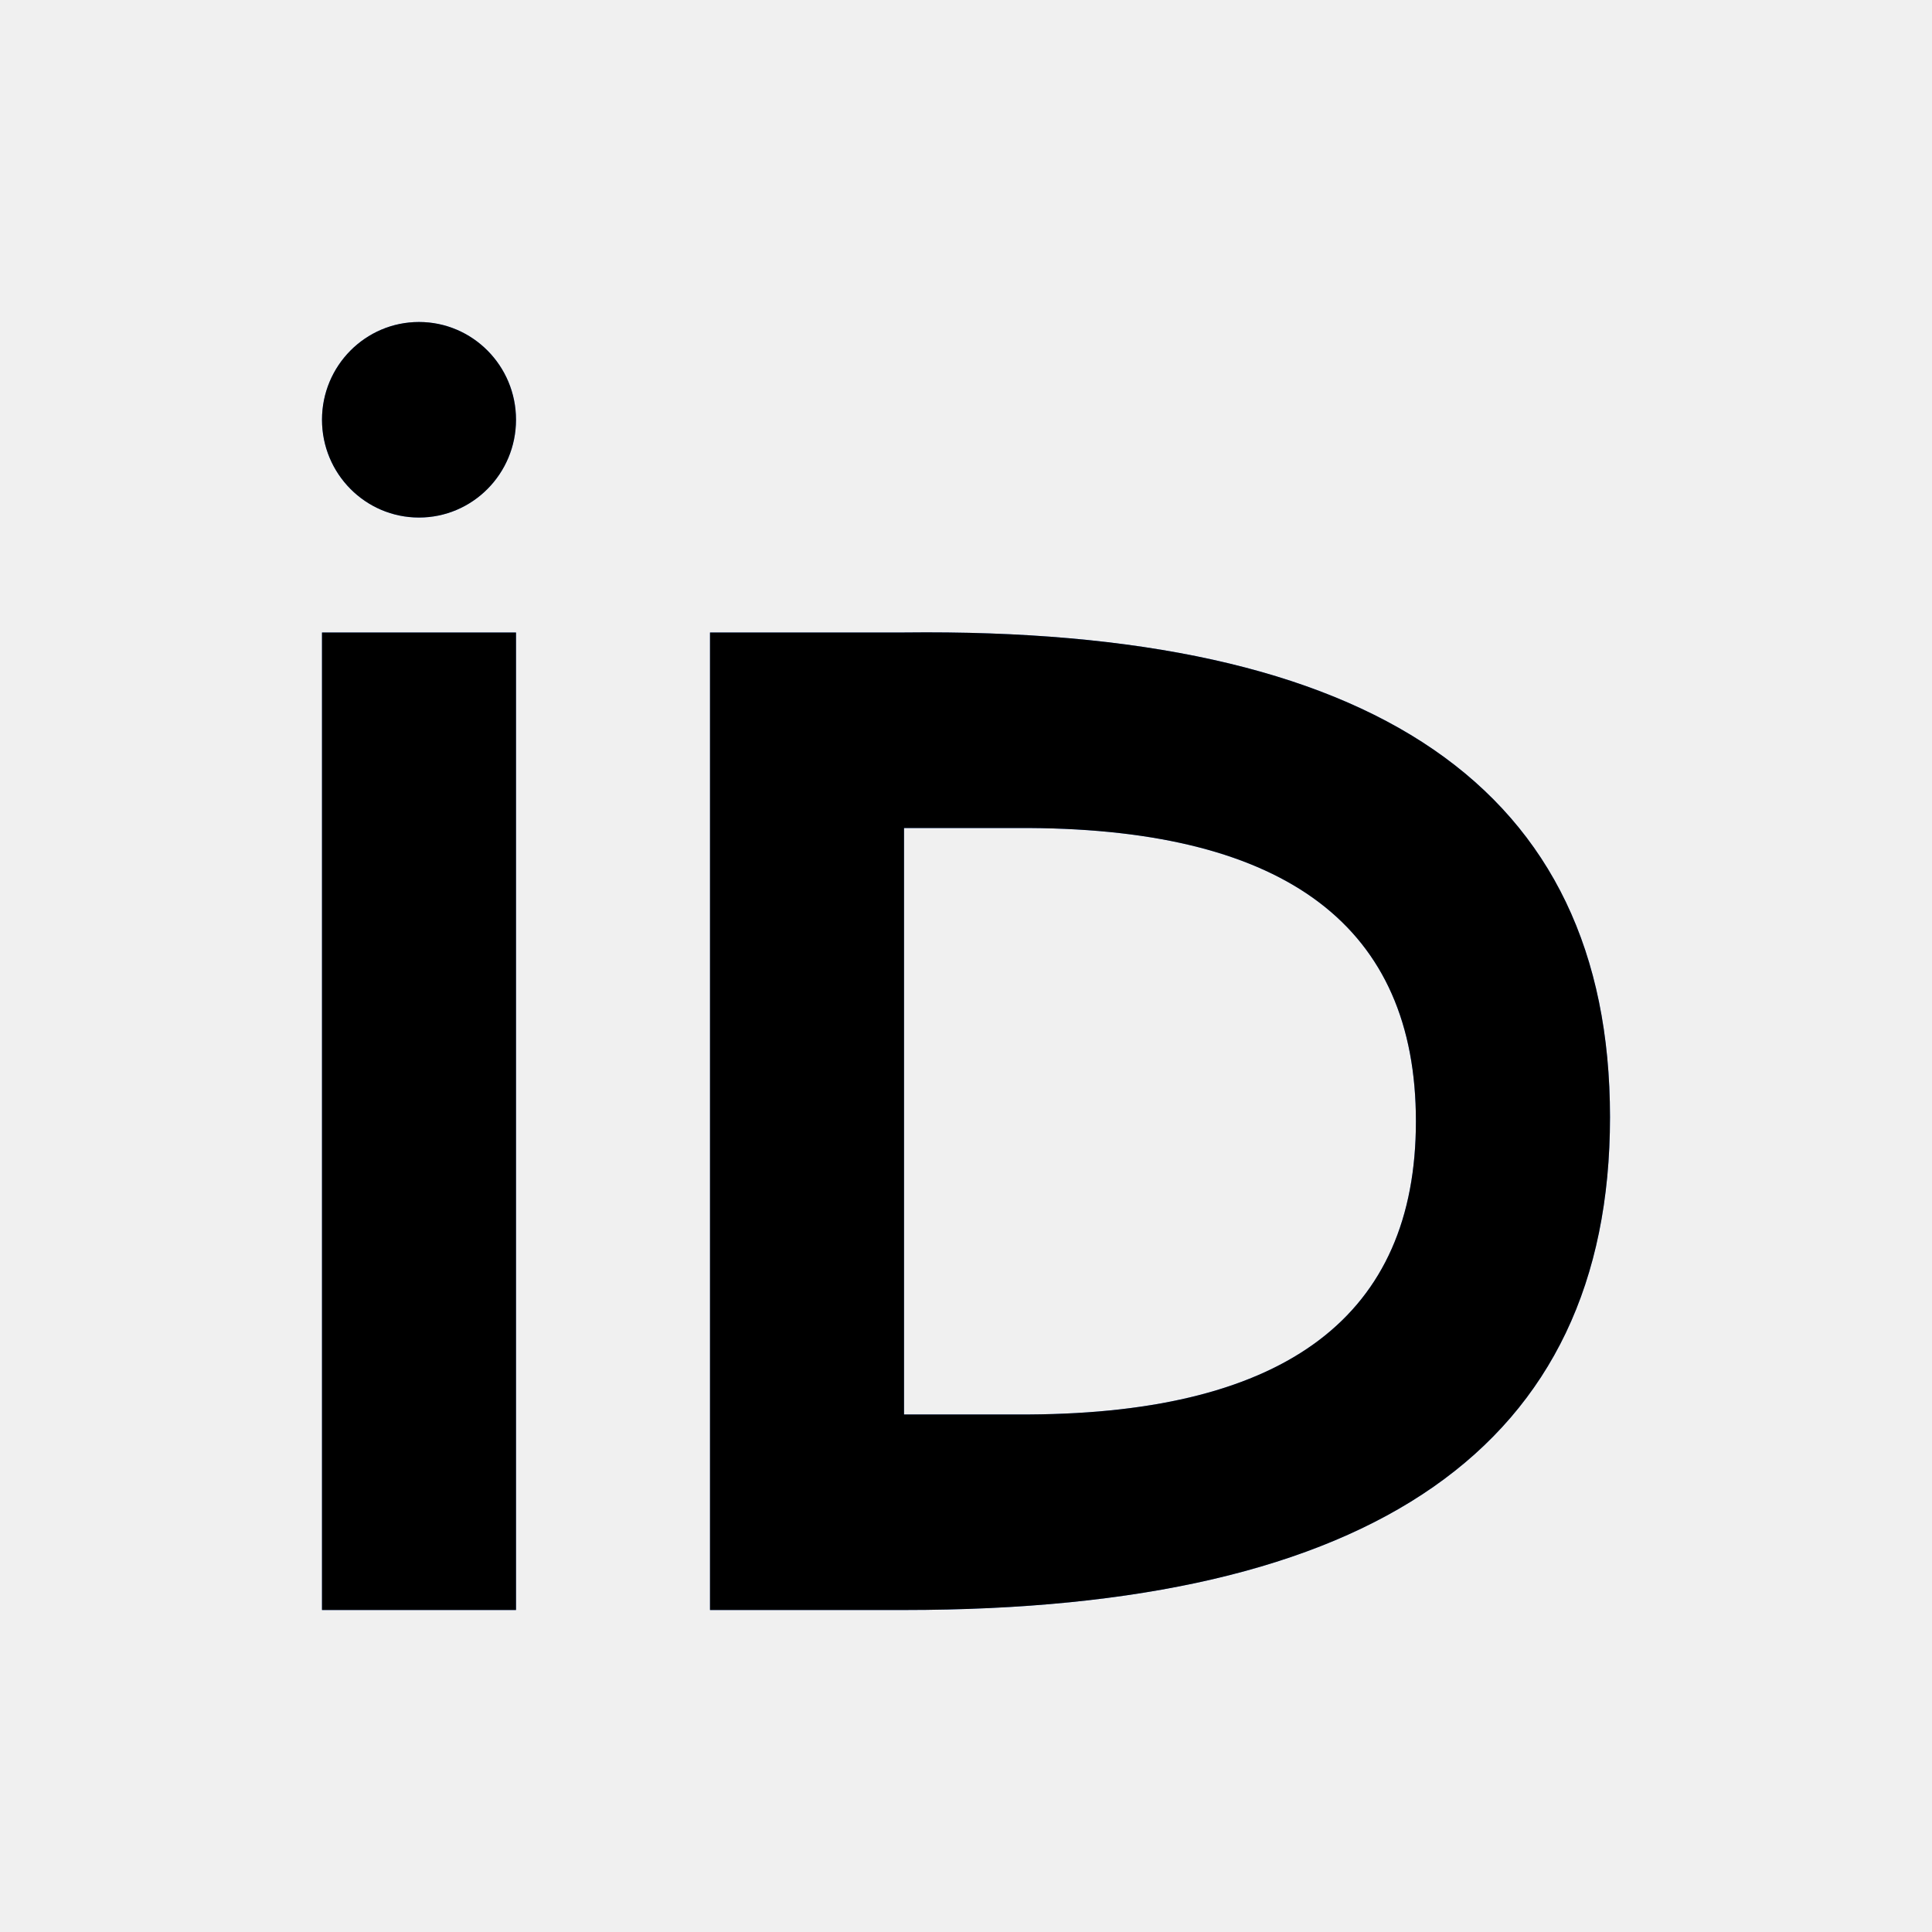
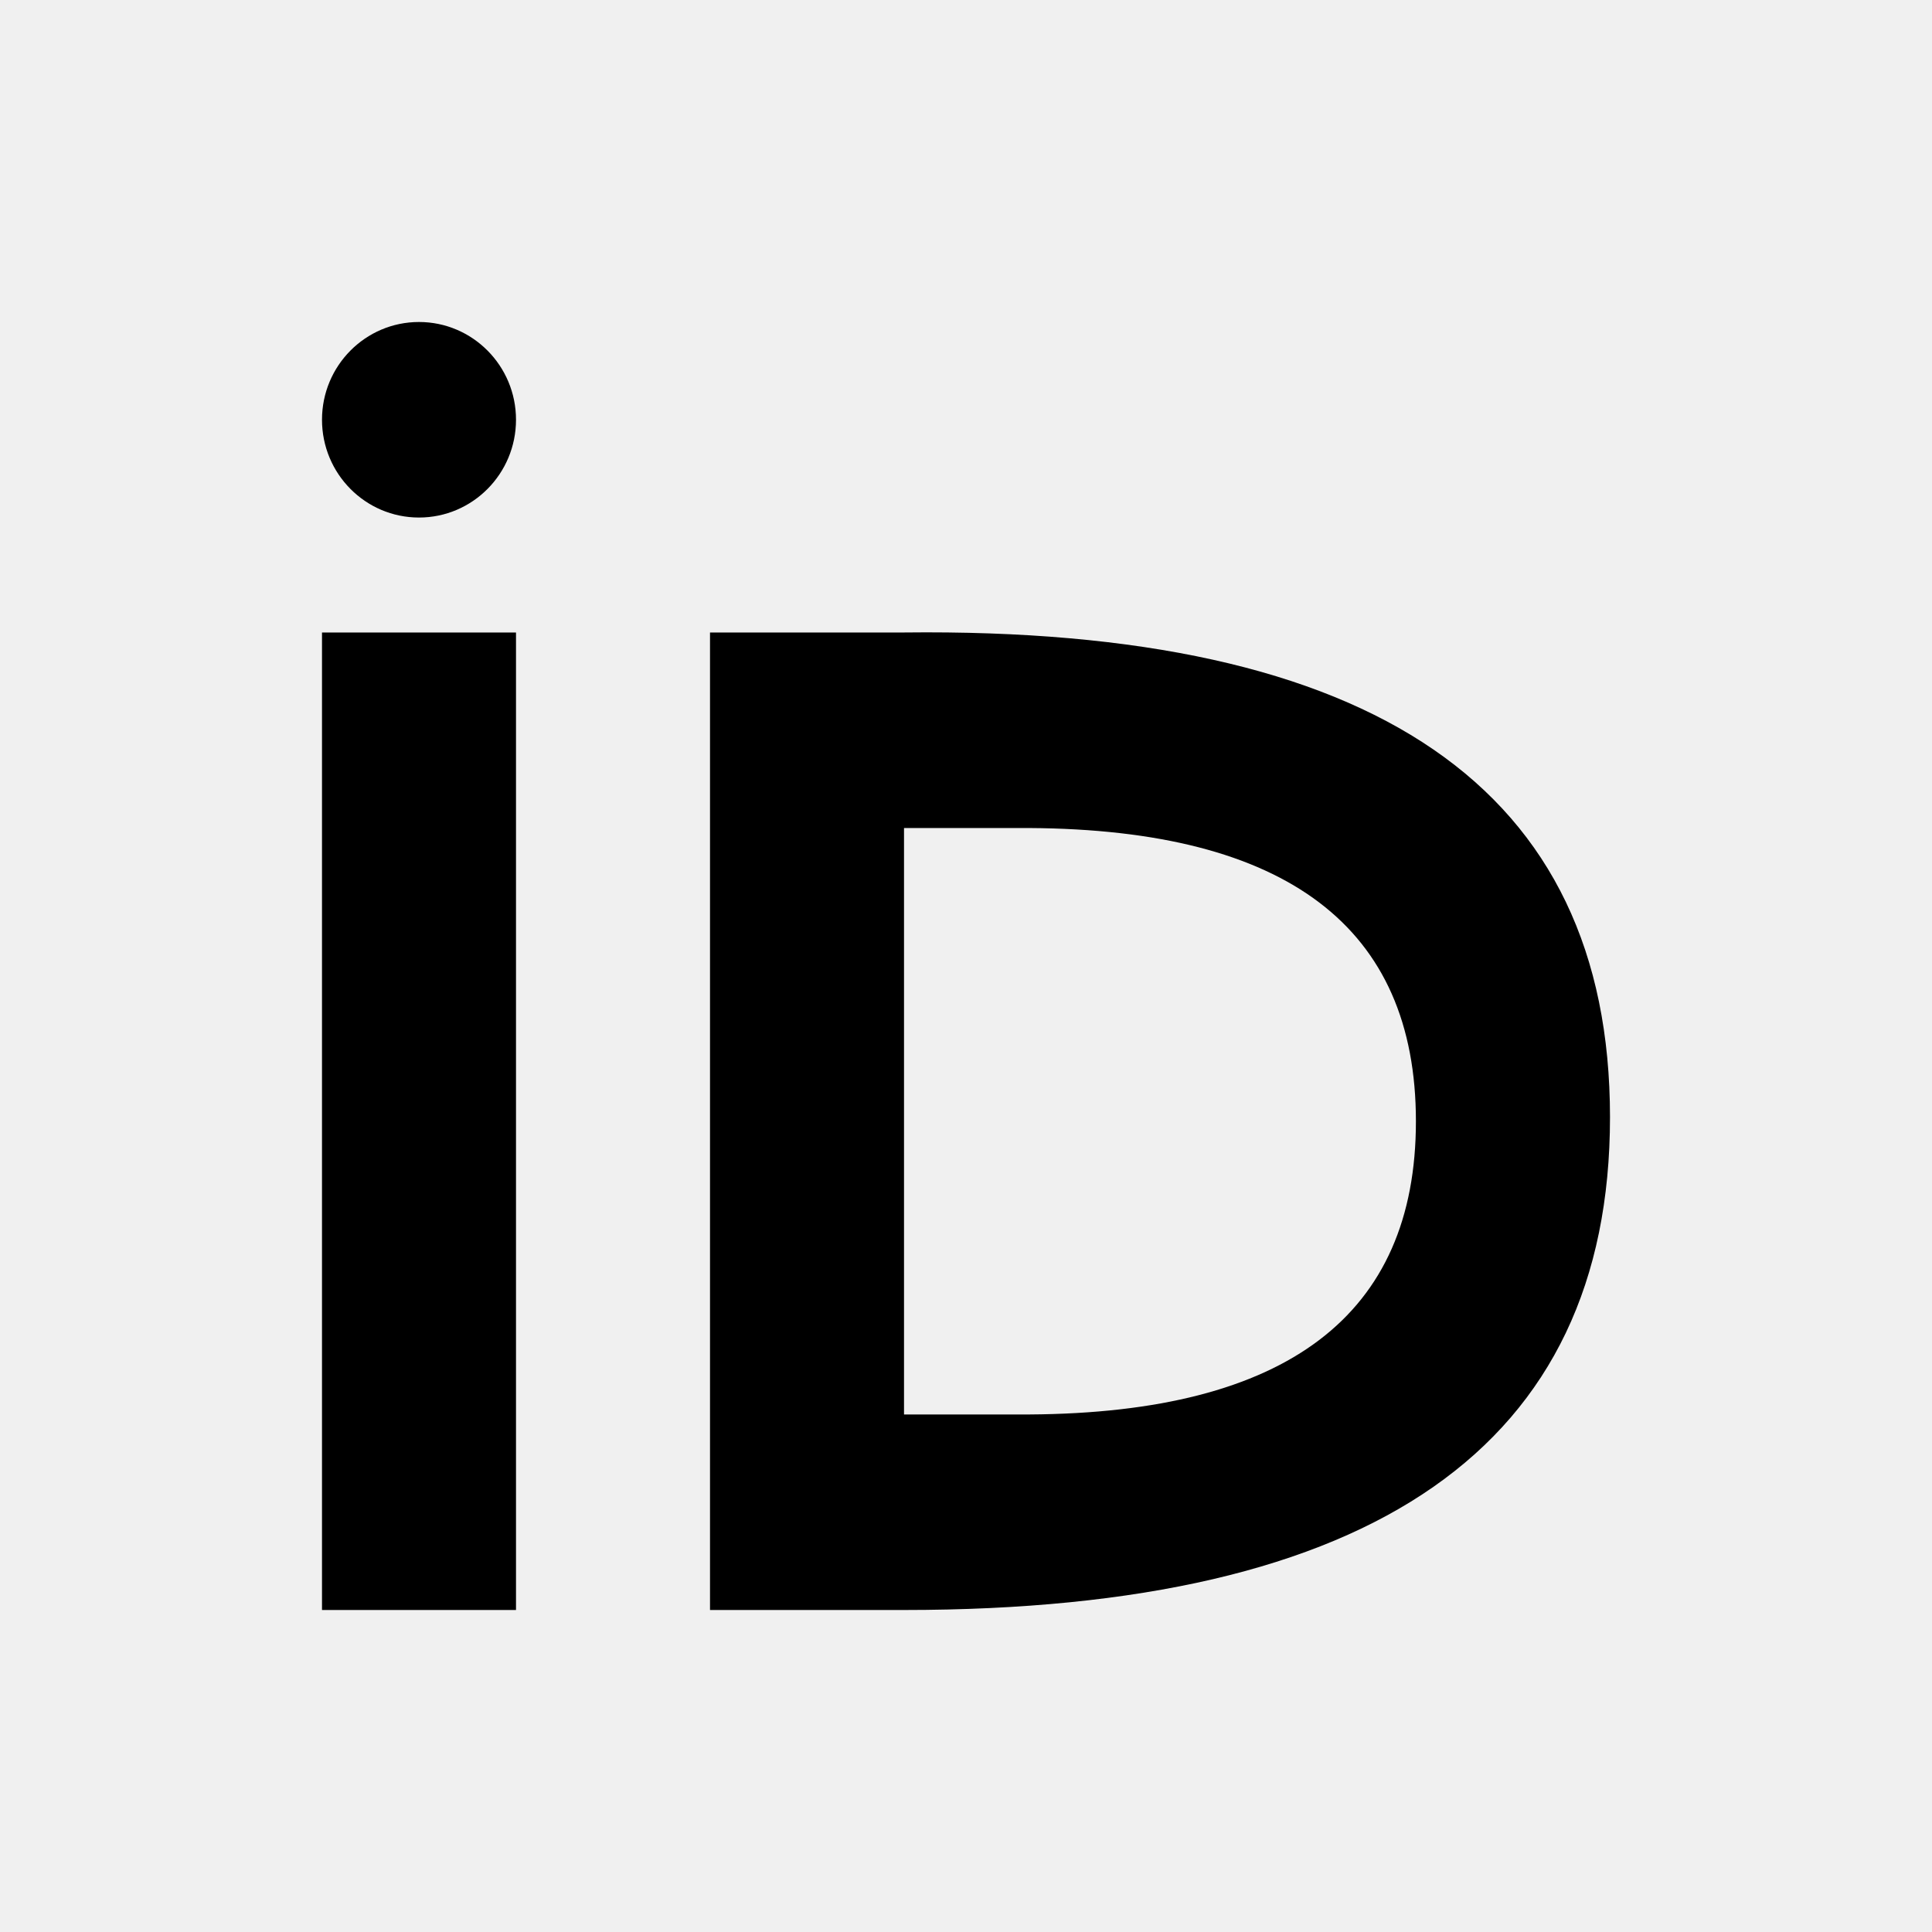
<svg xmlns="http://www.w3.org/2000/svg" xmlns:xlink="http://www.w3.org/1999/xlink" width="24px" height="24px" viewBox="0 0 24 24" version="1.1">
  <defs>
    <path d="M20,13.878 C20,17.959 17.077,20 11.23,20 L8.82,20 L8.82,7.857 L11.23,7.857 C17.077,7.789 20,9.796 20,13.878 Z M6.41,7.857 L6.41,20 L4,20 L4,7.857 L6.41,7.857 Z M12.788,10.286 L11.23,10.286 L11.23,17.571 L12.788,17.571 C15.988,17.551 17.589,16.337 17.589,13.929 C17.589,11.52 15.988,10.306 12.788,10.286 Z M5.205,4 C5.87,4 6.41,4.544 6.41,5.214 C6.41,5.885 5.87,6.429 5.205,6.429 C4.539,6.429 4,5.885 4,5.214 C4,4.544 4.539,4 5.205,4 Z" id="path-1" />
  </defs>
  <g id="Icons-/-Logo-/-ORCID" stroke="none" stroke-width="1" fill="none" fill-rule="evenodd">
    <g id="Group">
      <rect id="Rectangle" x="0" y="0" width="24" height="24" />
      <mask id="mask-2" fill="white">
        <use xlink:href="#path-1" />
      </mask>
-       <use id="Shape" fill="#6096FF" xlink:href="#path-1" />
-       <rect id="Rectangle" fill="currentColor" fill-rule="nonzero" mask="url(#mask-2)" x="0" y="0" width="24" height="24" />
+       <use id="Shape" fill="currentColor" xlink:href="#path-1" />
    </g>
  </g>
</svg>
